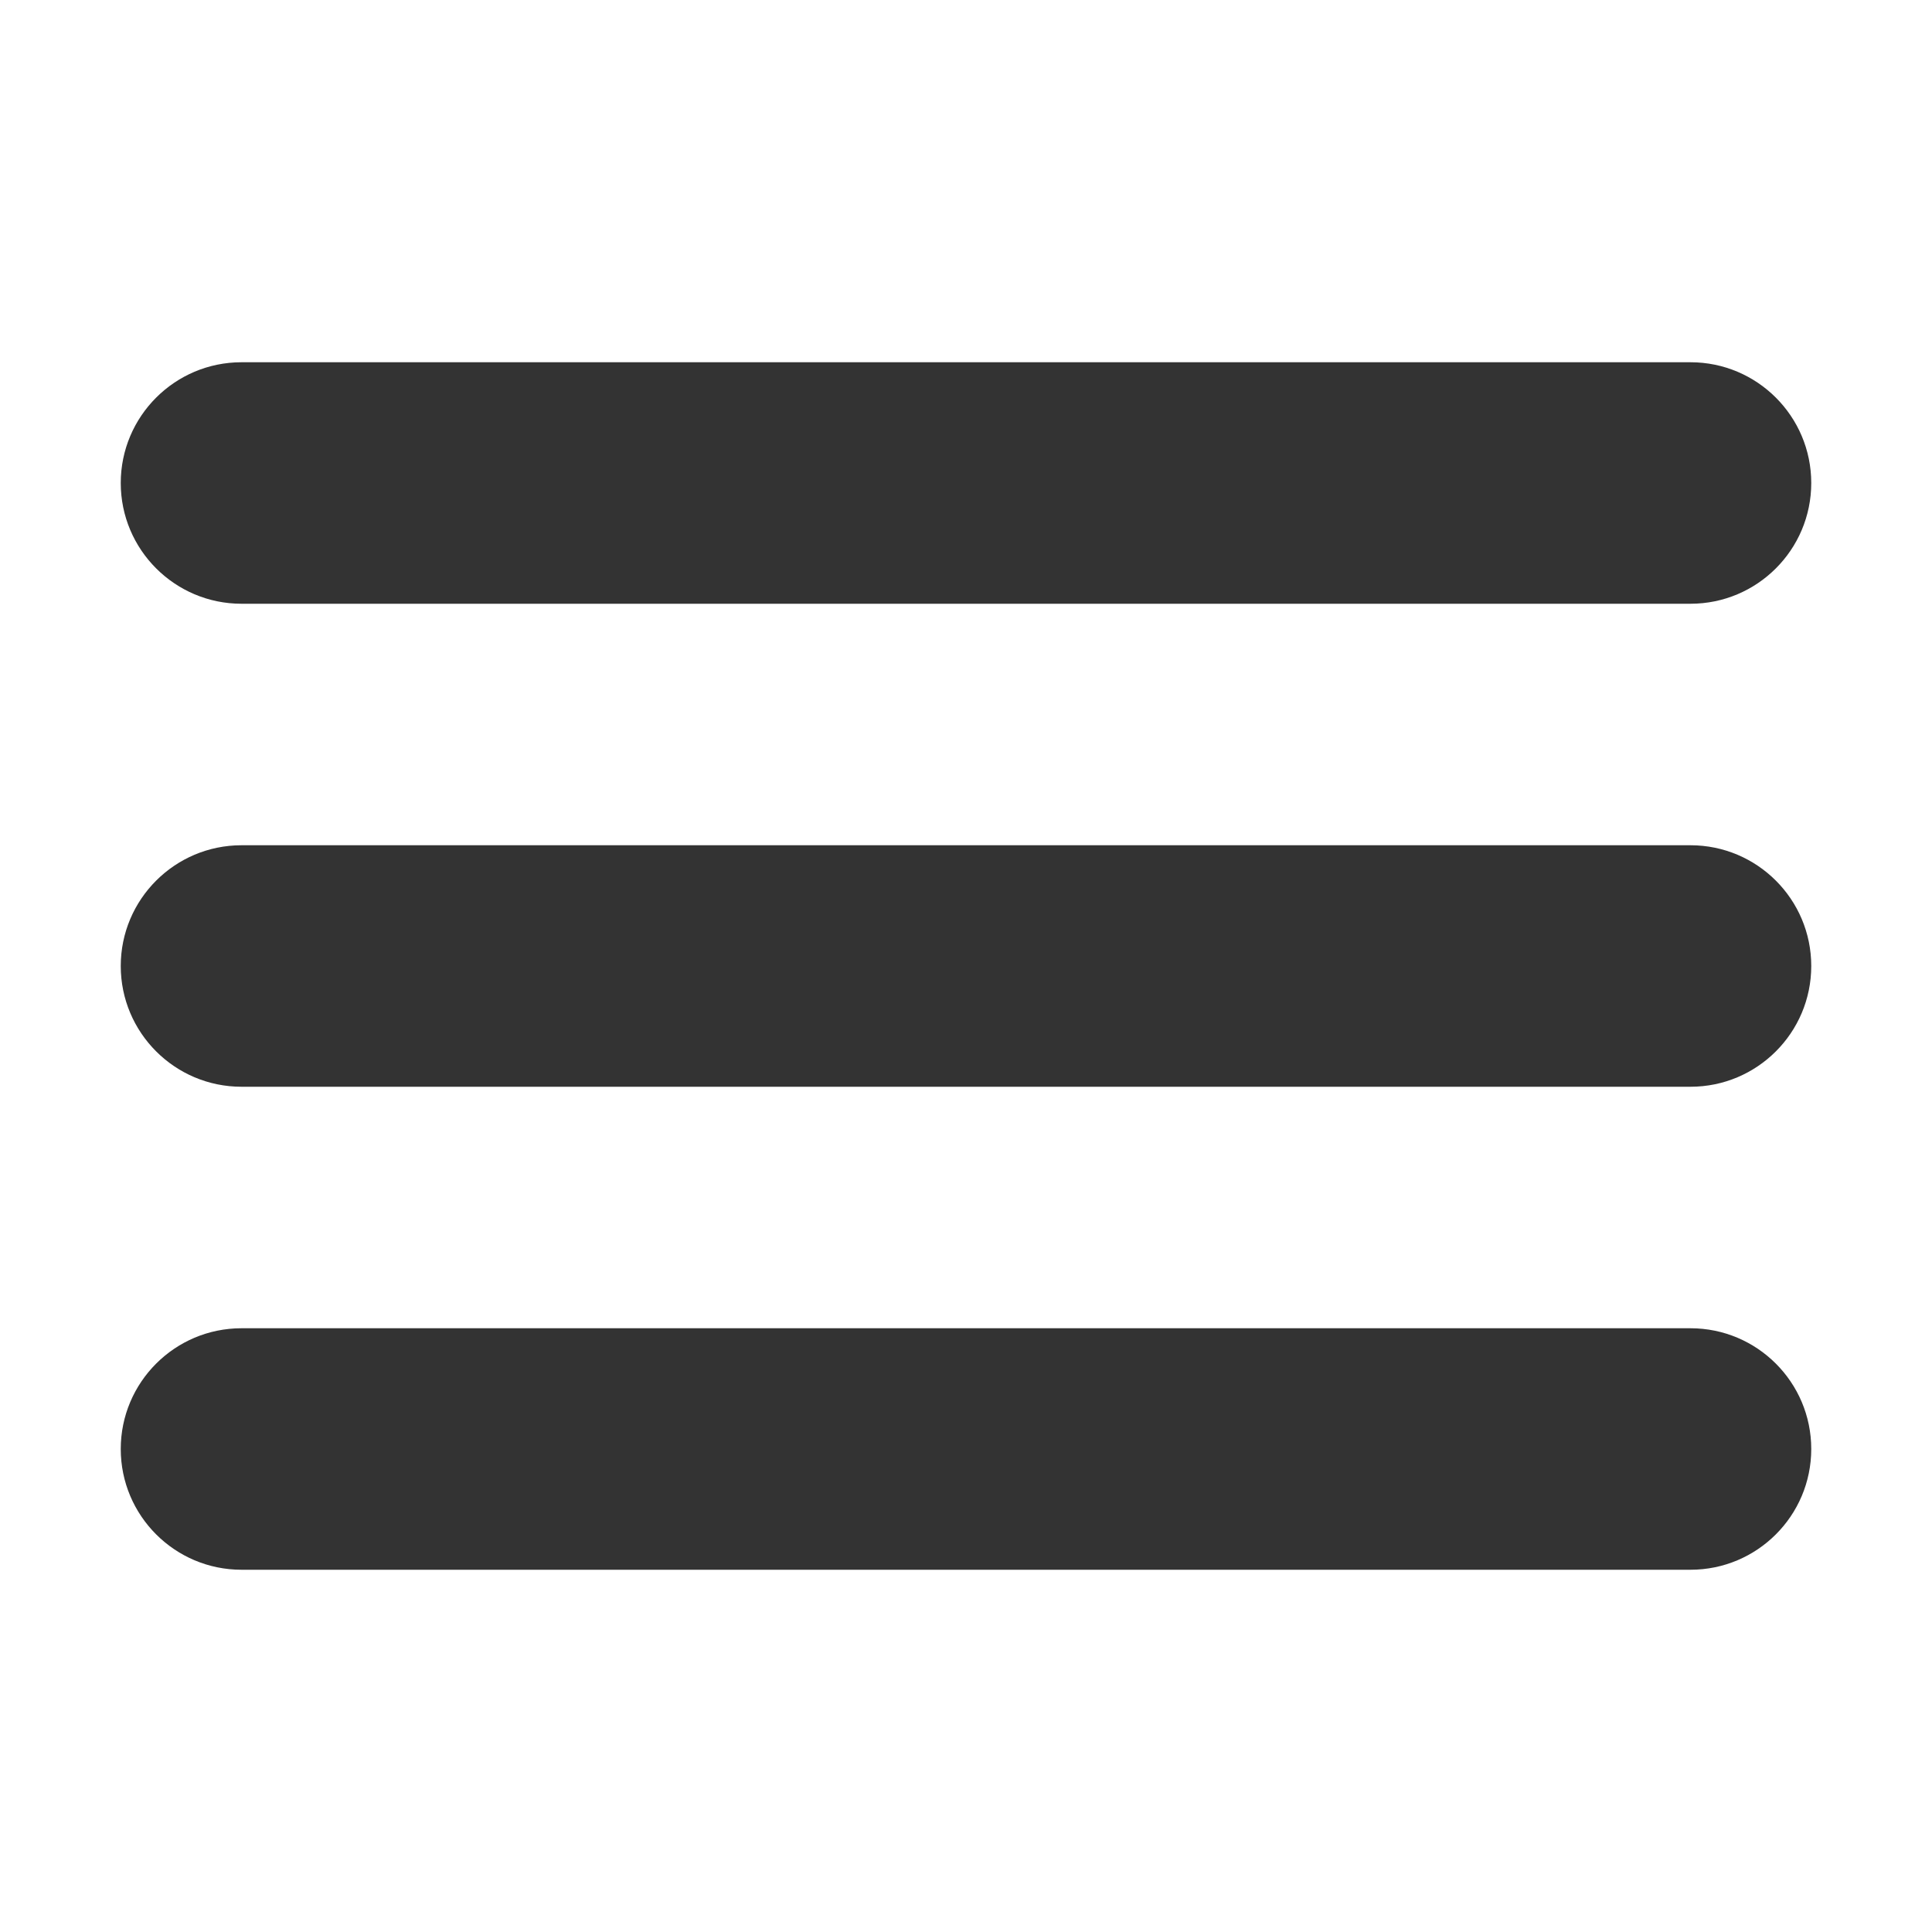
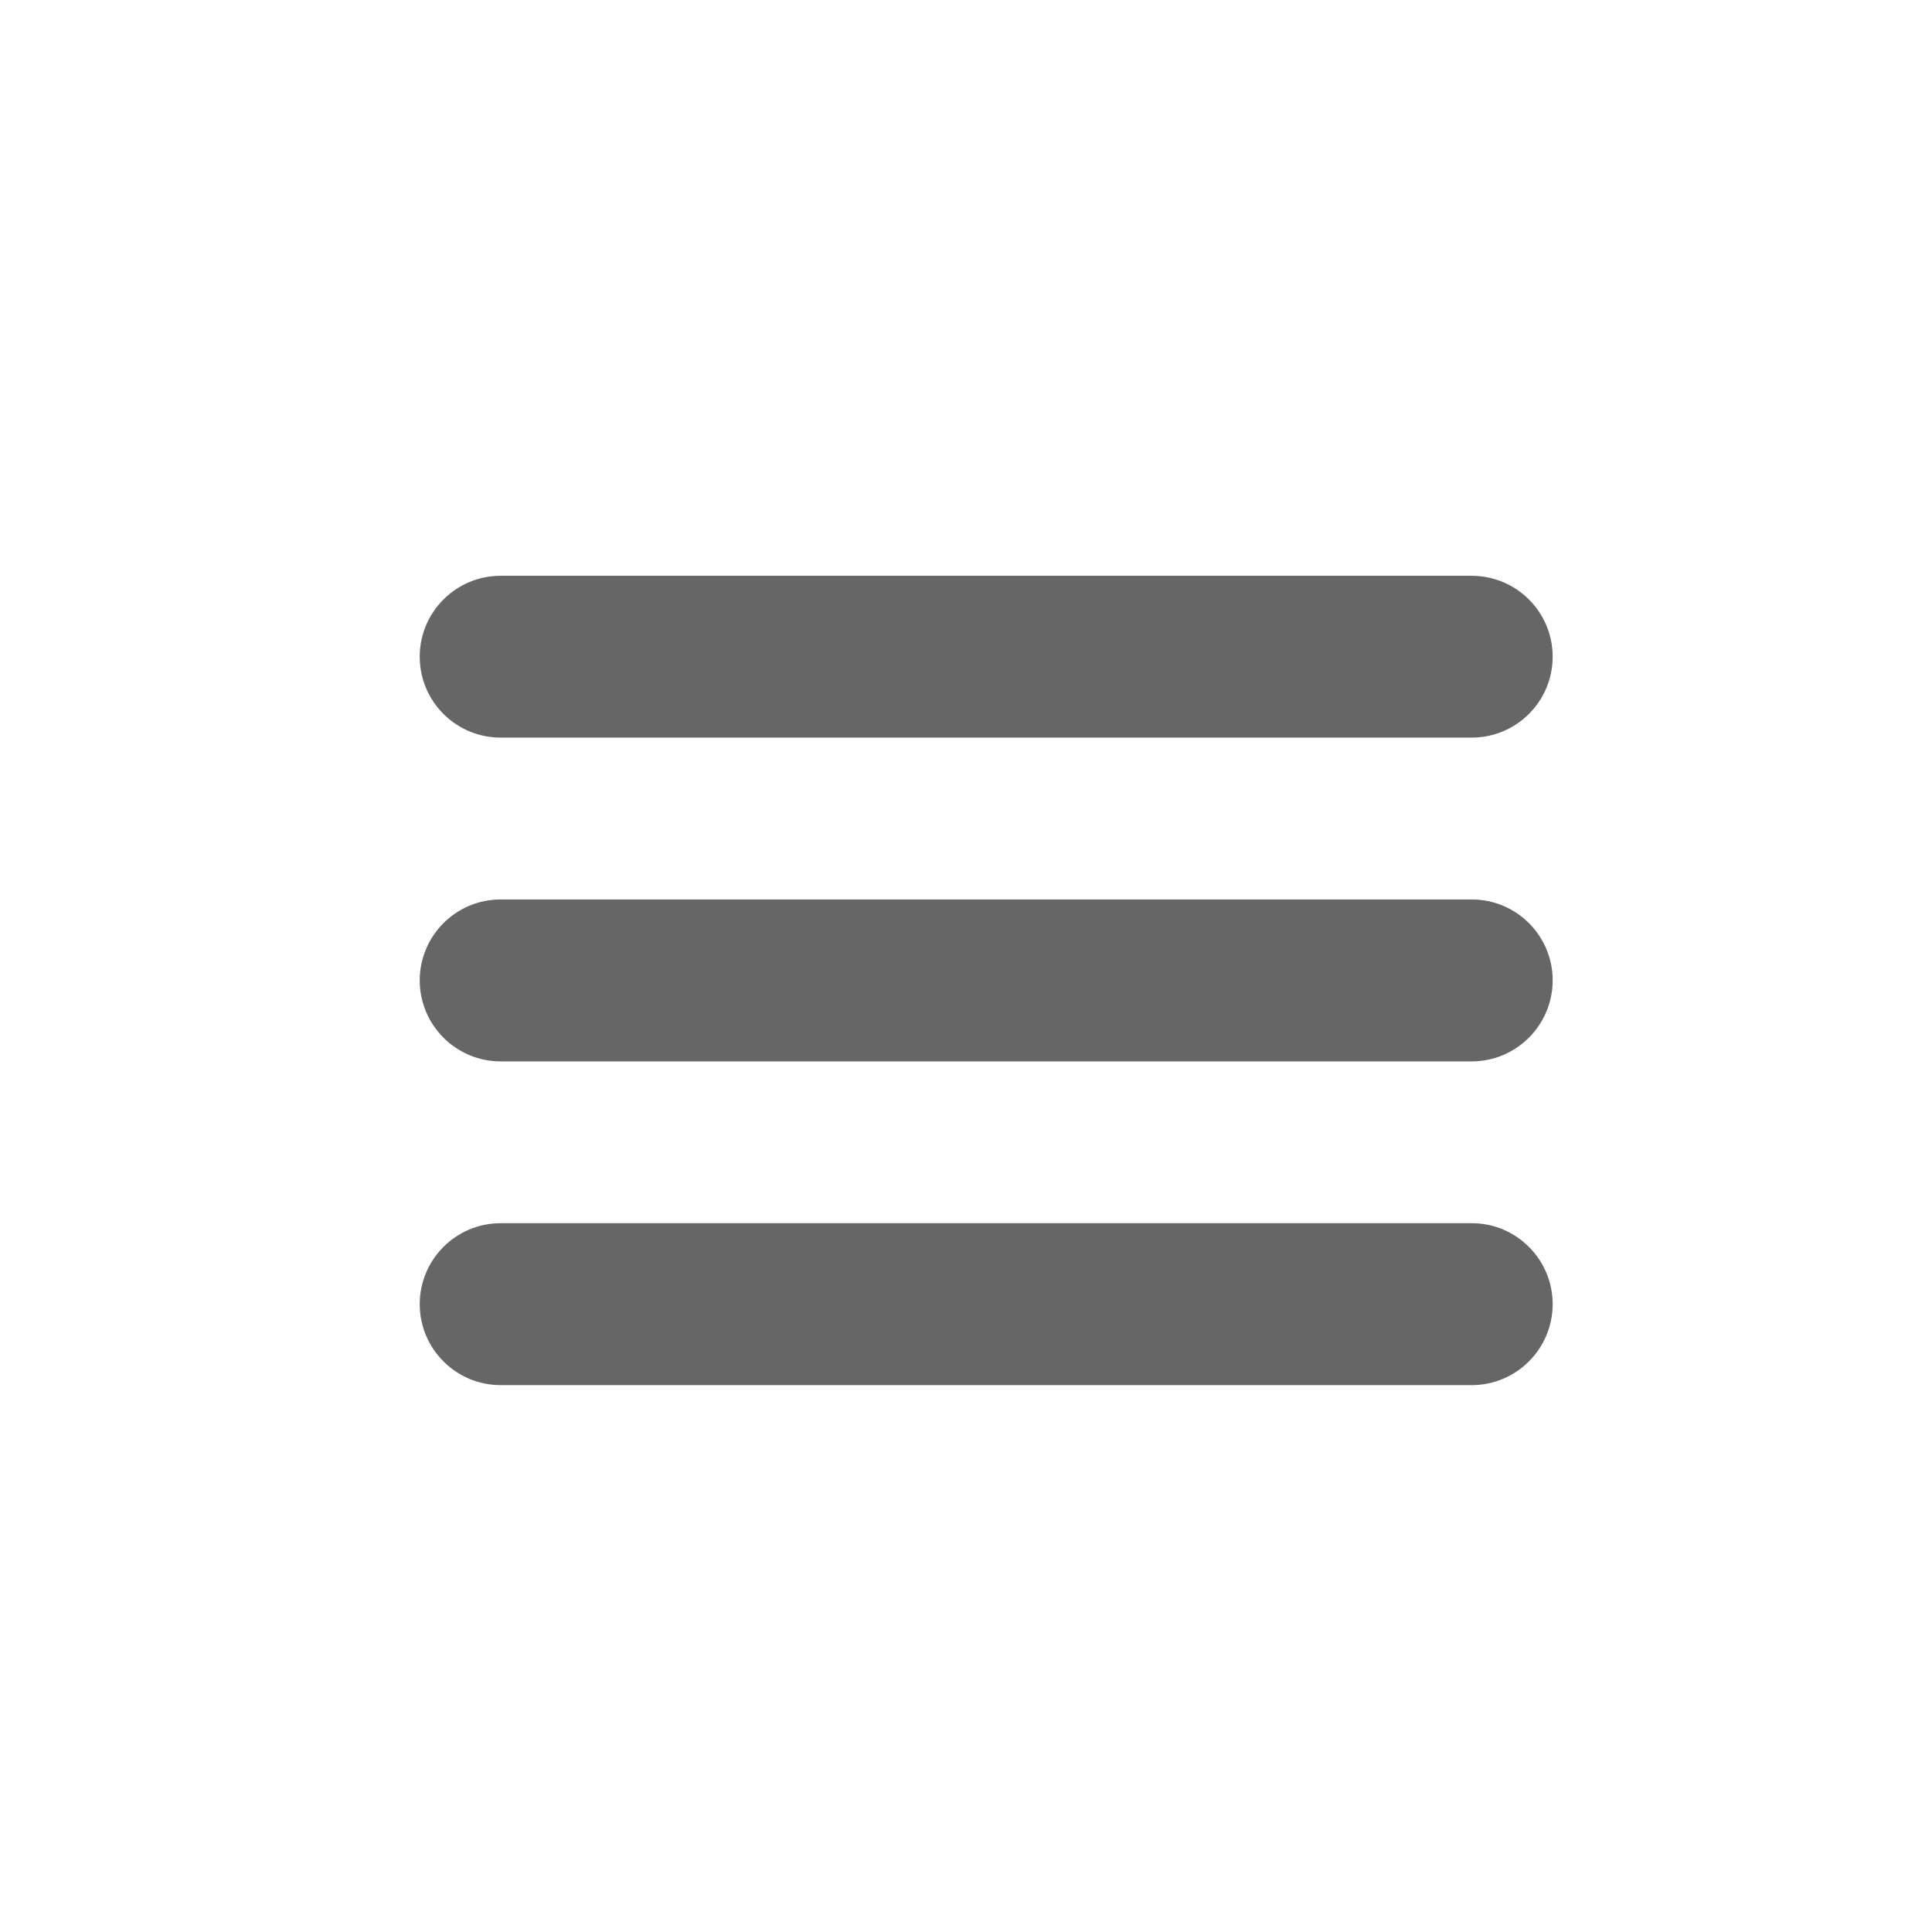
<svg xmlns="http://www.w3.org/2000/svg" version="1.1" id="Layer_1" x="0px" y="0px" width="32px" height="32px" viewBox="0 0 32 32" enable-background="new 0 0 32 32" xml:space="preserve">
-   <path fill="#333333" d="M4,10h24c1.104,0,2-0.896,2-2s-0.896-2-2-2H4C2.896,6,2,6.896,2,8S2.896,10,4,10z M28,14H4  c-1.104,0-2,0.896-2,2c0,1.104,0.896,2,2,2h24c1.104,0,2-0.896,2-2C30,14.896,29.104,14,28,14z M28,22H4c-1.104,0-2,0.896-2,2  s0.896,2,2,2h24c1.104,0,2-0.896,2-2S29.104,22,28,22z" />
+   <path fill="#666666" d="M8.292,12.217h16.084c0.74,0,1.341-0.6,1.341-1.34c0-0.74-0.601-1.34-1.341-1.34H8.292  c-0.74,0-1.34,0.601-1.34,1.34C6.952,11.617,7.552,12.217,8.292,12.217z M24.377,14.898H8.292c-0.74,0-1.34,0.601-1.34,1.34  c0,0.74,0.6,1.342,1.34,1.342h16.084c0.74,0,1.341-0.602,1.341-1.342C25.718,15.499,25.117,14.898,24.377,14.898z M24.377,20.26  H8.292c-0.74,0-1.34,0.602-1.34,1.341s0.6,1.341,1.34,1.341h16.084c0.74,0,1.341-0.602,1.341-1.341S25.117,20.26,24.377,20.26z" />
</svg>
